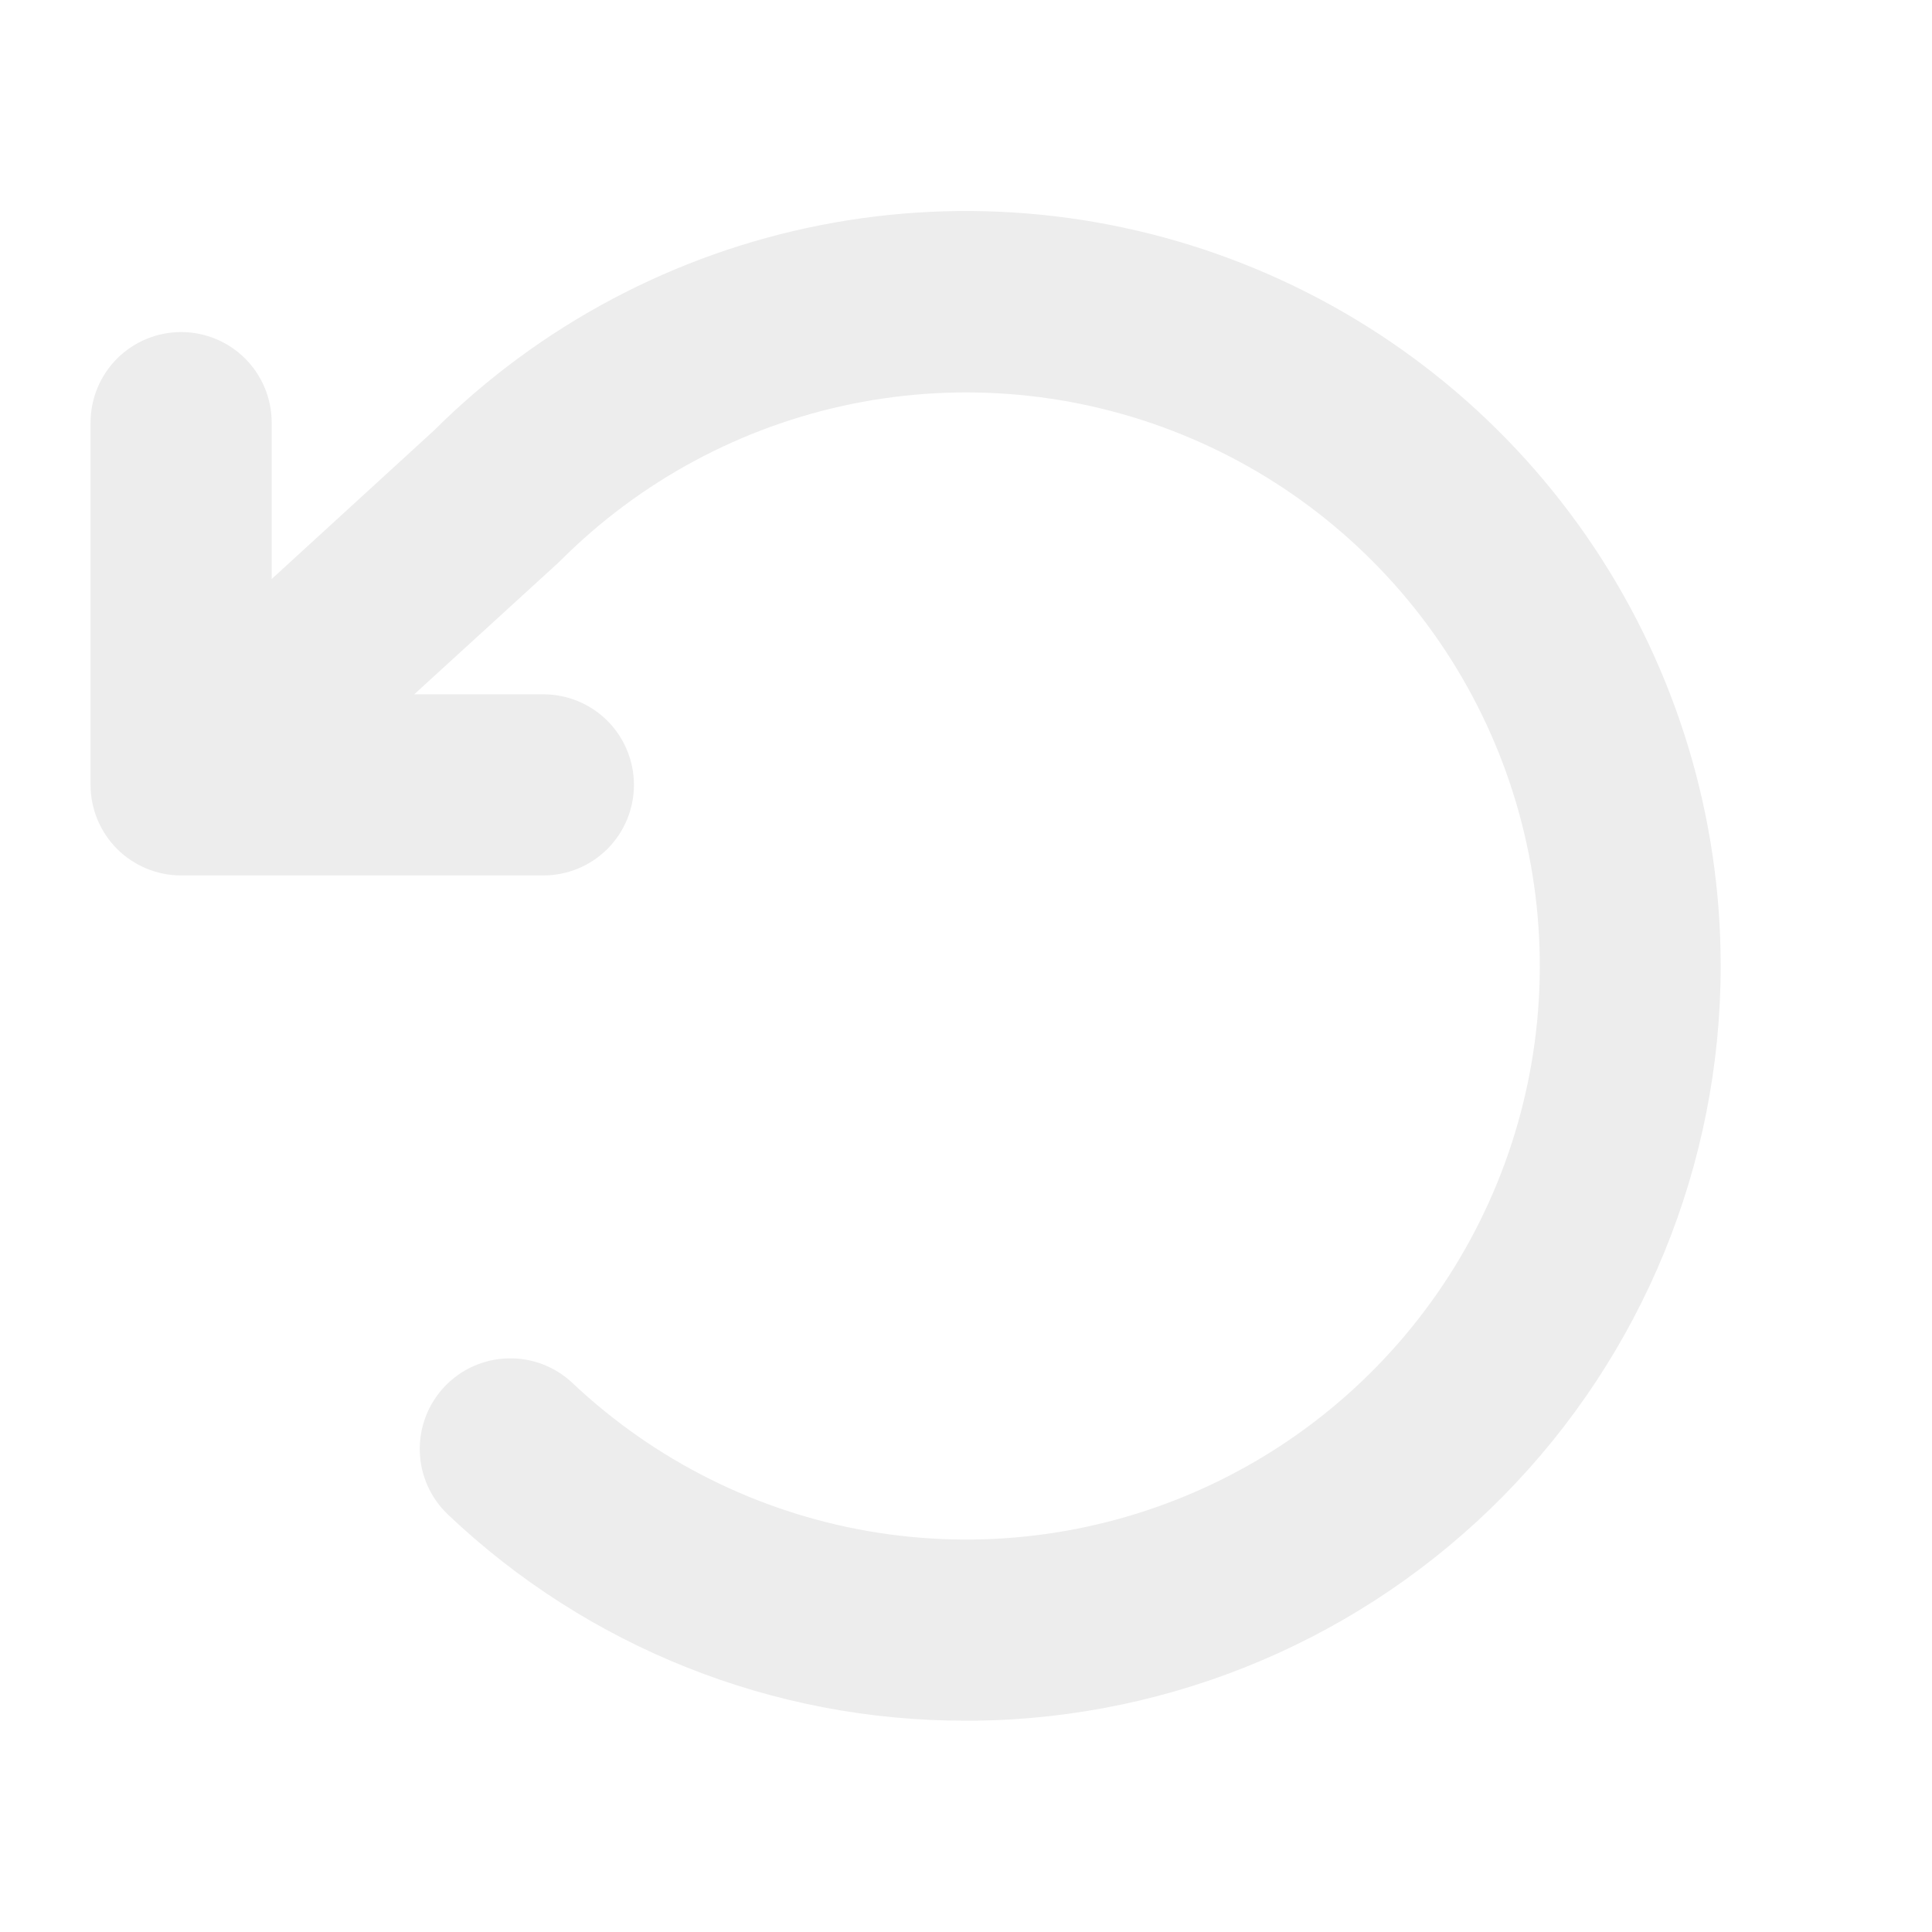
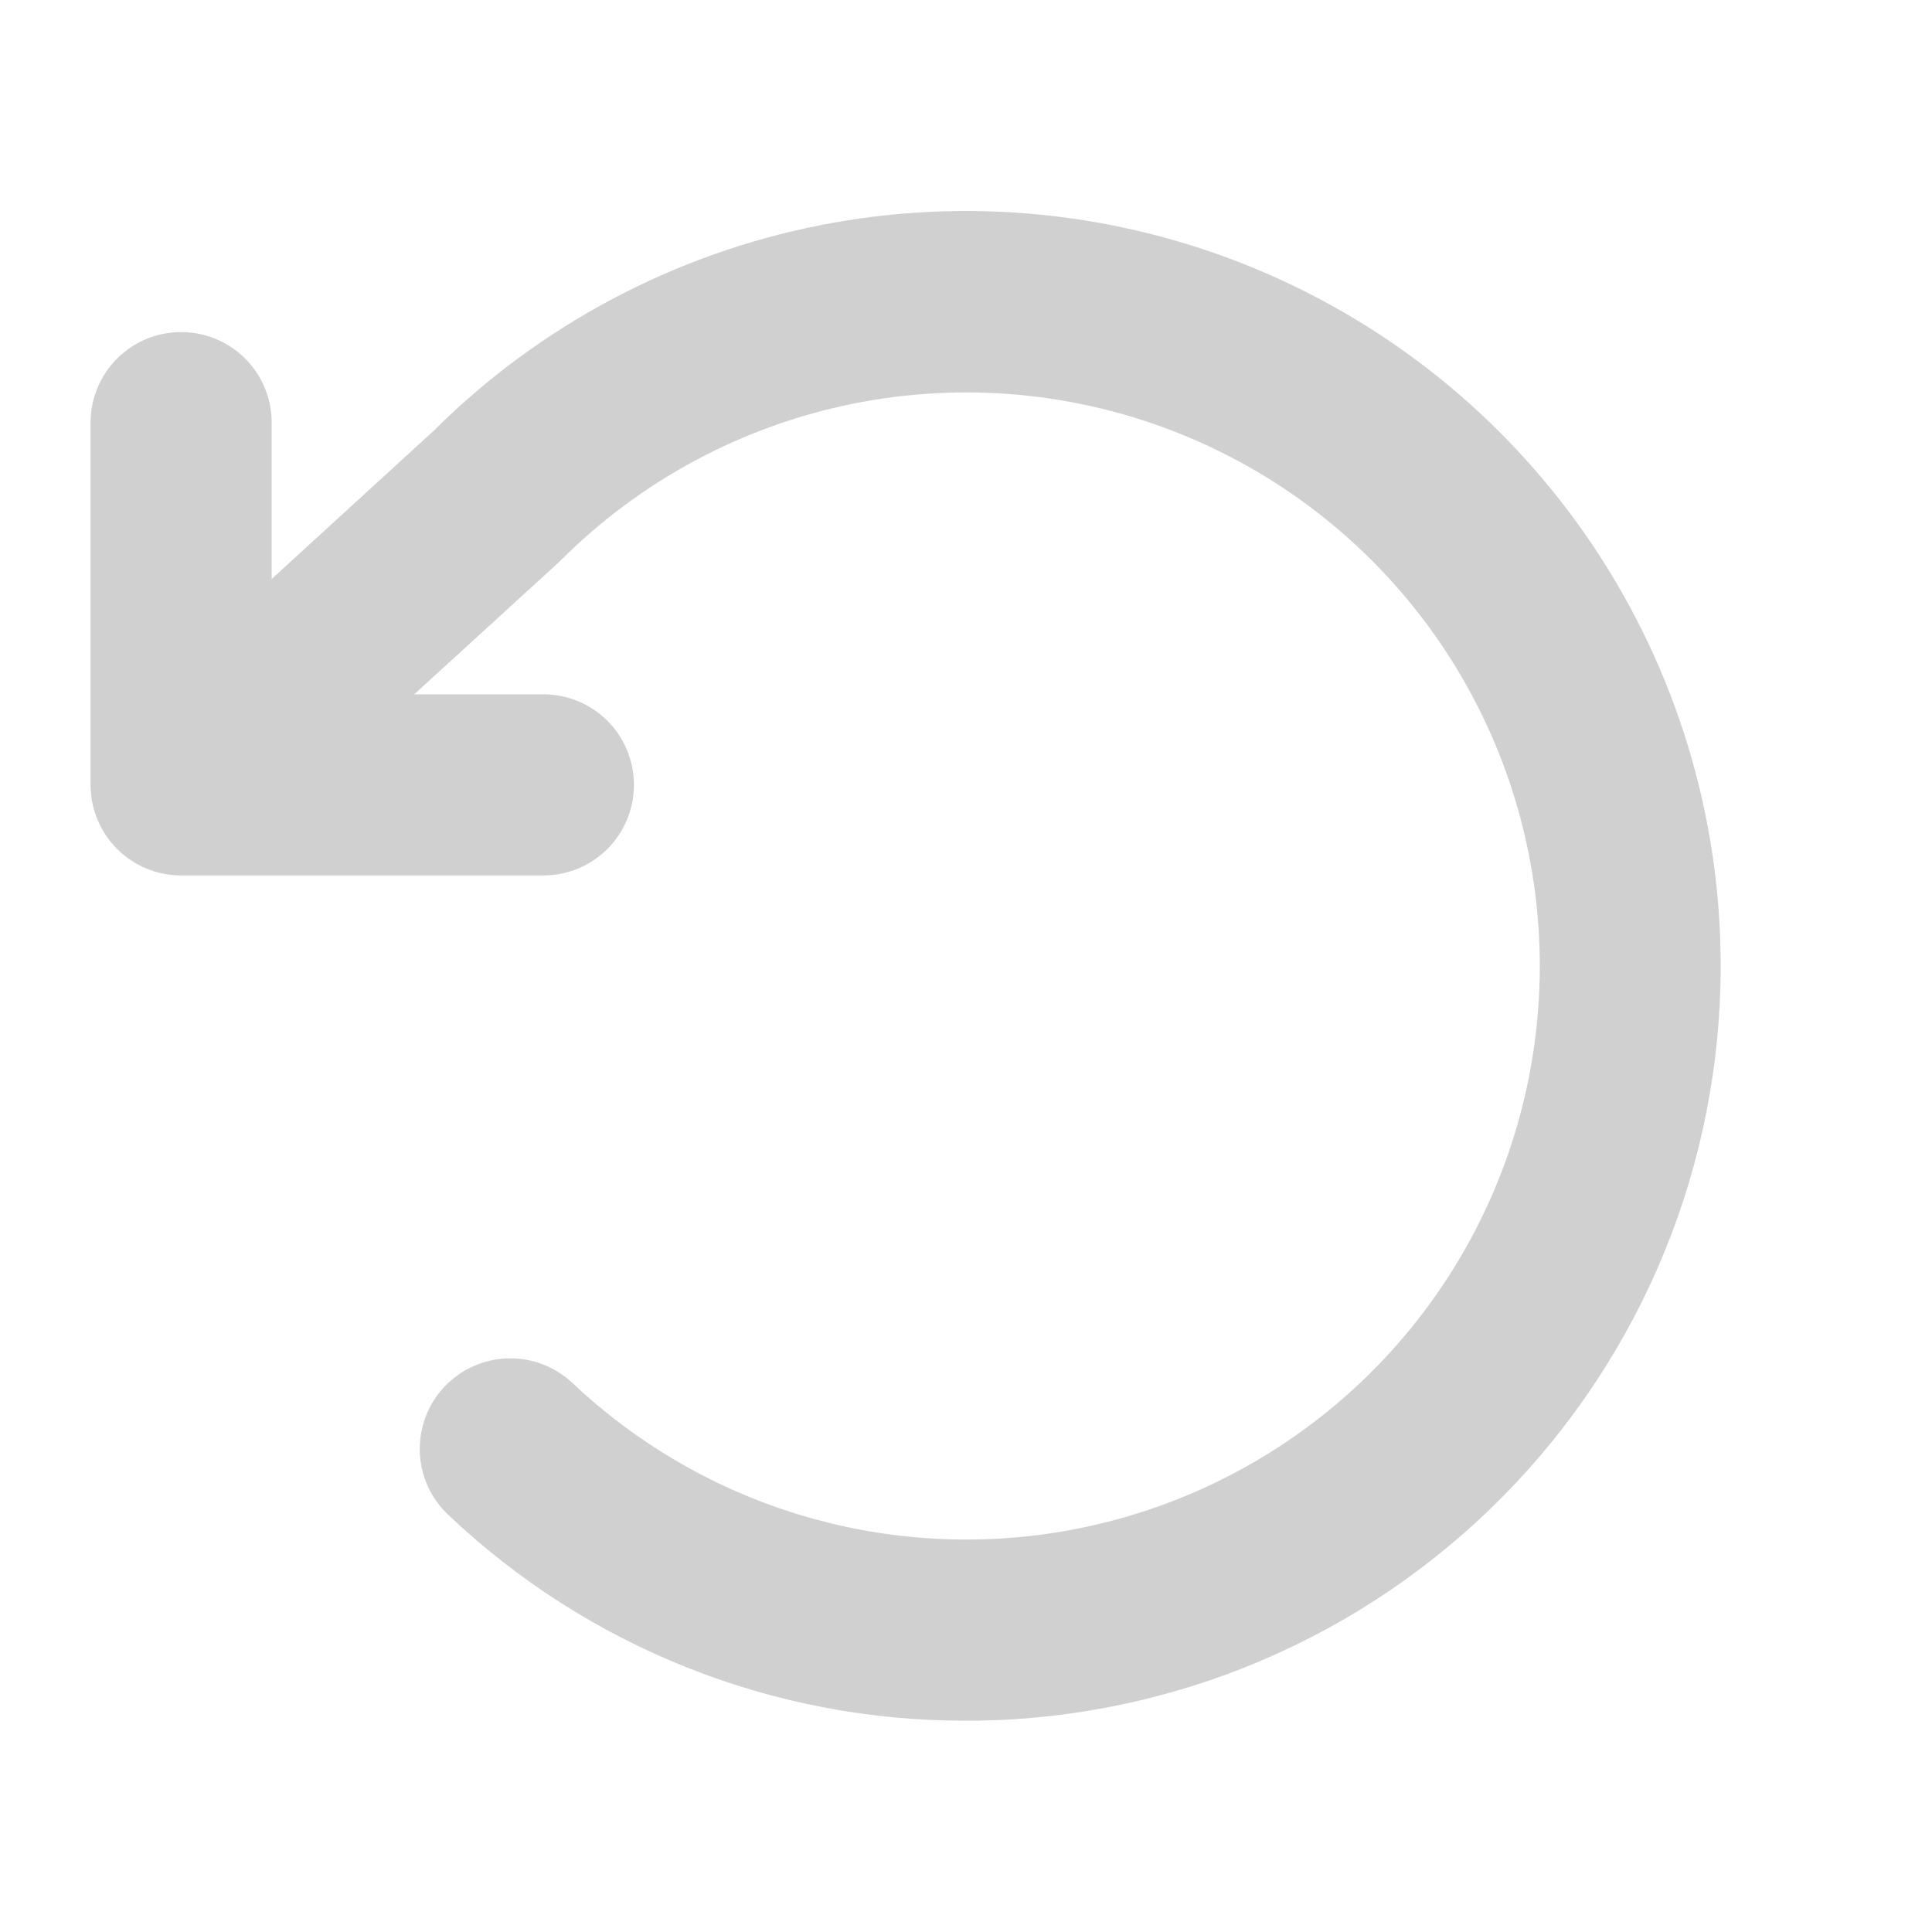
<svg xmlns="http://www.w3.org/2000/svg" width="32" height="32" viewBox="0 0 32 32" fill="none">
-   <path d="M28 16C28 19.155 26.758 22.183 24.543 24.429C22.327 26.675 19.316 27.958 16.161 28H16C12.935 28.008 9.985 26.835 7.763 24.725C7.667 24.635 7.59 24.526 7.537 24.407C7.483 24.287 7.454 24.157 7.45 24.026C7.446 23.895 7.468 23.764 7.515 23.641C7.562 23.518 7.633 23.406 7.723 23.311C7.813 23.215 7.922 23.138 8.042 23.085C8.161 23.031 8.291 23.002 8.422 22.998C8.553 22.994 8.684 23.017 8.807 23.064C8.93 23.11 9.042 23.181 9.137 23.271C10.567 24.62 12.363 25.517 14.299 25.851C16.236 26.185 18.228 25.941 20.027 25.149C21.826 24.357 23.351 23.053 24.413 21.399C25.475 19.746 26.026 17.816 25.997 15.851C25.969 13.886 25.362 11.973 24.252 10.351C23.143 8.728 21.58 7.469 19.759 6.73C17.938 5.991 15.94 5.805 14.013 6.195C12.087 6.585 10.319 7.534 8.929 8.924C8.919 8.935 8.908 8.945 8.896 8.955L5.574 12H9C9.265 12 9.52 12.105 9.707 12.293C9.895 12.48 10 12.735 10 13C10 13.265 9.895 13.52 9.707 13.707C9.52 13.895 9.265 14 9 14H3C2.735 14 2.48 13.895 2.293 13.707C2.105 13.52 2 13.265 2 13V7C2 6.735 2.105 6.48 2.293 6.293C2.48 6.105 2.735 6 3 6C3.265 6 3.52 6.105 3.707 6.293C3.895 6.48 4 6.735 4 7V10.725L7.531 7.5C9.211 5.827 11.349 4.688 13.676 4.229C16.002 3.77 18.412 4.01 20.602 4.919C22.792 5.829 24.663 7.367 25.98 9.339C27.297 11.311 28 13.629 28 16Z" fill="#ededed" />
-   <path d="M28.5 16C28.5 19.286 27.206 22.441 24.898 24.78C22.59 27.12 19.454 28.456 16.168 28.5H16C12.809 28.507 9.737 27.285 7.423 25.089C7.133 24.816 6.964 24.439 6.953 24.041C6.942 23.643 7.089 23.257 7.362 22.968C7.635 22.679 8.012 22.51 8.41 22.499C8.807 22.487 9.193 22.634 9.482 22.907C10.84 24.189 12.546 25.043 14.386 25.361C16.226 25.679 18.119 25.448 19.828 24.696C21.538 23.944 22.987 22.706 23.997 21.135C25.006 19.564 25.53 17.73 25.503 15.863C25.476 13.996 24.9 12.178 23.846 10.637C22.791 9.095 21.306 7.899 19.576 7.197C17.846 6.495 15.947 6.318 14.117 6.689C12.287 7.06 10.607 7.962 9.286 9.283C9.27 9.299 9.255 9.314 9.238 9.329L6.861 11.5H9C9.398 11.5 9.779 11.658 10.061 11.939C10.342 12.221 10.5 12.602 10.5 13C10.5 13.398 10.342 13.779 10.061 14.061C9.779 14.342 9.398 14.5 9 14.5H3C2.602 14.5 2.221 14.342 1.939 14.061C1.658 13.779 1.5 13.398 1.5 13V7C1.5 6.602 1.658 6.221 1.939 5.939C2.221 5.658 2.602 5.5 3 5.5C3.398 5.5 3.779 5.658 4.061 5.939C4.342 6.221 4.5 6.602 4.5 7V9.59L7.185 7.133C8.936 5.391 11.164 4.207 13.587 3.73C16.011 3.253 18.521 3.505 20.801 4.454C23.082 5.403 25.03 7.006 26.4 9.061C27.77 11.115 28.501 13.53 28.5 16Z" fill="#ededed" />
+   <path d="M28 16C28 19.155 26.758 22.183 24.543 24.429C22.327 26.675 19.316 27.958 16.161 28H16C12.935 28.008 9.985 26.835 7.763 24.725C7.667 24.635 7.59 24.526 7.537 24.407C7.483 24.287 7.454 24.157 7.45 24.026C7.446 23.895 7.468 23.764 7.515 23.641C7.562 23.518 7.633 23.406 7.723 23.311C7.813 23.215 7.922 23.138 8.042 23.085C8.161 23.031 8.291 23.002 8.422 22.998C8.553 22.994 8.684 23.017 8.807 23.064C8.93 23.11 9.042 23.181 9.137 23.271C10.567 24.62 12.363 25.517 14.299 25.851C16.236 26.185 18.228 25.941 20.027 25.149C21.826 24.357 23.351 23.053 24.413 21.399C25.475 19.746 26.026 17.816 25.997 15.851C25.969 13.886 25.362 11.973 24.252 10.351C23.143 8.728 21.58 7.469 19.759 6.73C17.938 5.991 15.94 5.805 14.013 6.195C12.087 6.585 10.319 7.534 8.929 8.924C8.919 8.935 8.908 8.945 8.896 8.955L5.574 12H9C9.265 12 9.52 12.105 9.707 12.293C9.895 12.48 10 12.735 10 13C10 13.265 9.895 13.52 9.707 13.707C9.52 13.895 9.265 14 9 14H3C2.735 14 2.48 13.895 2.293 13.707C2.105 13.52 2 13.265 2 13V7C2 6.735 2.105 6.48 2.293 6.293C2.48 6.105 2.735 6 3 6C3.265 6 3.52 6.105 3.707 6.293C3.895 6.48 4 6.735 4 7V10.725L7.531 7.5C9.211 5.827 11.349 4.688 13.676 4.229C16.002 3.77 18.412 4.01 20.602 4.919C22.792 5.829 24.663 7.367 25.98 9.339C27.297 11.311 28 13.629 28 16Z" fill="#d0d0d0" />
+   <path d="M28.5 16C28.5 19.286 27.206 22.441 24.898 24.78C22.59 27.12 19.454 28.456 16.168 28.5H16C12.809 28.507 9.737 27.285 7.423 25.089C7.133 24.816 6.964 24.439 6.953 24.041C6.942 23.643 7.089 23.257 7.362 22.968C7.635 22.679 8.012 22.51 8.41 22.499C8.807 22.487 9.193 22.634 9.482 22.907C10.84 24.189 12.546 25.043 14.386 25.361C16.226 25.679 18.119 25.448 19.828 24.696C21.538 23.944 22.987 22.706 23.997 21.135C25.006 19.564 25.53 17.73 25.503 15.863C25.476 13.996 24.9 12.178 23.846 10.637C22.791 9.095 21.306 7.899 19.576 7.197C17.846 6.495 15.947 6.318 14.117 6.689C12.287 7.06 10.607 7.962 9.286 9.283C9.27 9.299 9.255 9.314 9.238 9.329L6.861 11.5H9C9.398 11.5 9.779 11.658 10.061 11.939C10.342 12.221 10.5 12.602 10.5 13C10.5 13.398 10.342 13.779 10.061 14.061C9.779 14.342 9.398 14.5 9 14.5H3C2.602 14.5 2.221 14.342 1.939 14.061C1.658 13.779 1.5 13.398 1.5 13V7C1.5 6.602 1.658 6.221 1.939 5.939C2.221 5.658 2.602 5.5 3 5.5C3.398 5.5 3.779 5.658 4.061 5.939C4.342 6.221 4.5 6.602 4.5 7V9.59L7.185 7.133C8.936 5.391 11.164 4.207 13.587 3.73C16.011 3.253 18.521 3.505 20.801 4.454C23.082 5.403 25.03 7.006 26.4 9.061C27.77 11.115 28.501 13.53 28.5 16Z" fill="#d0d0d0" />
</svg>
